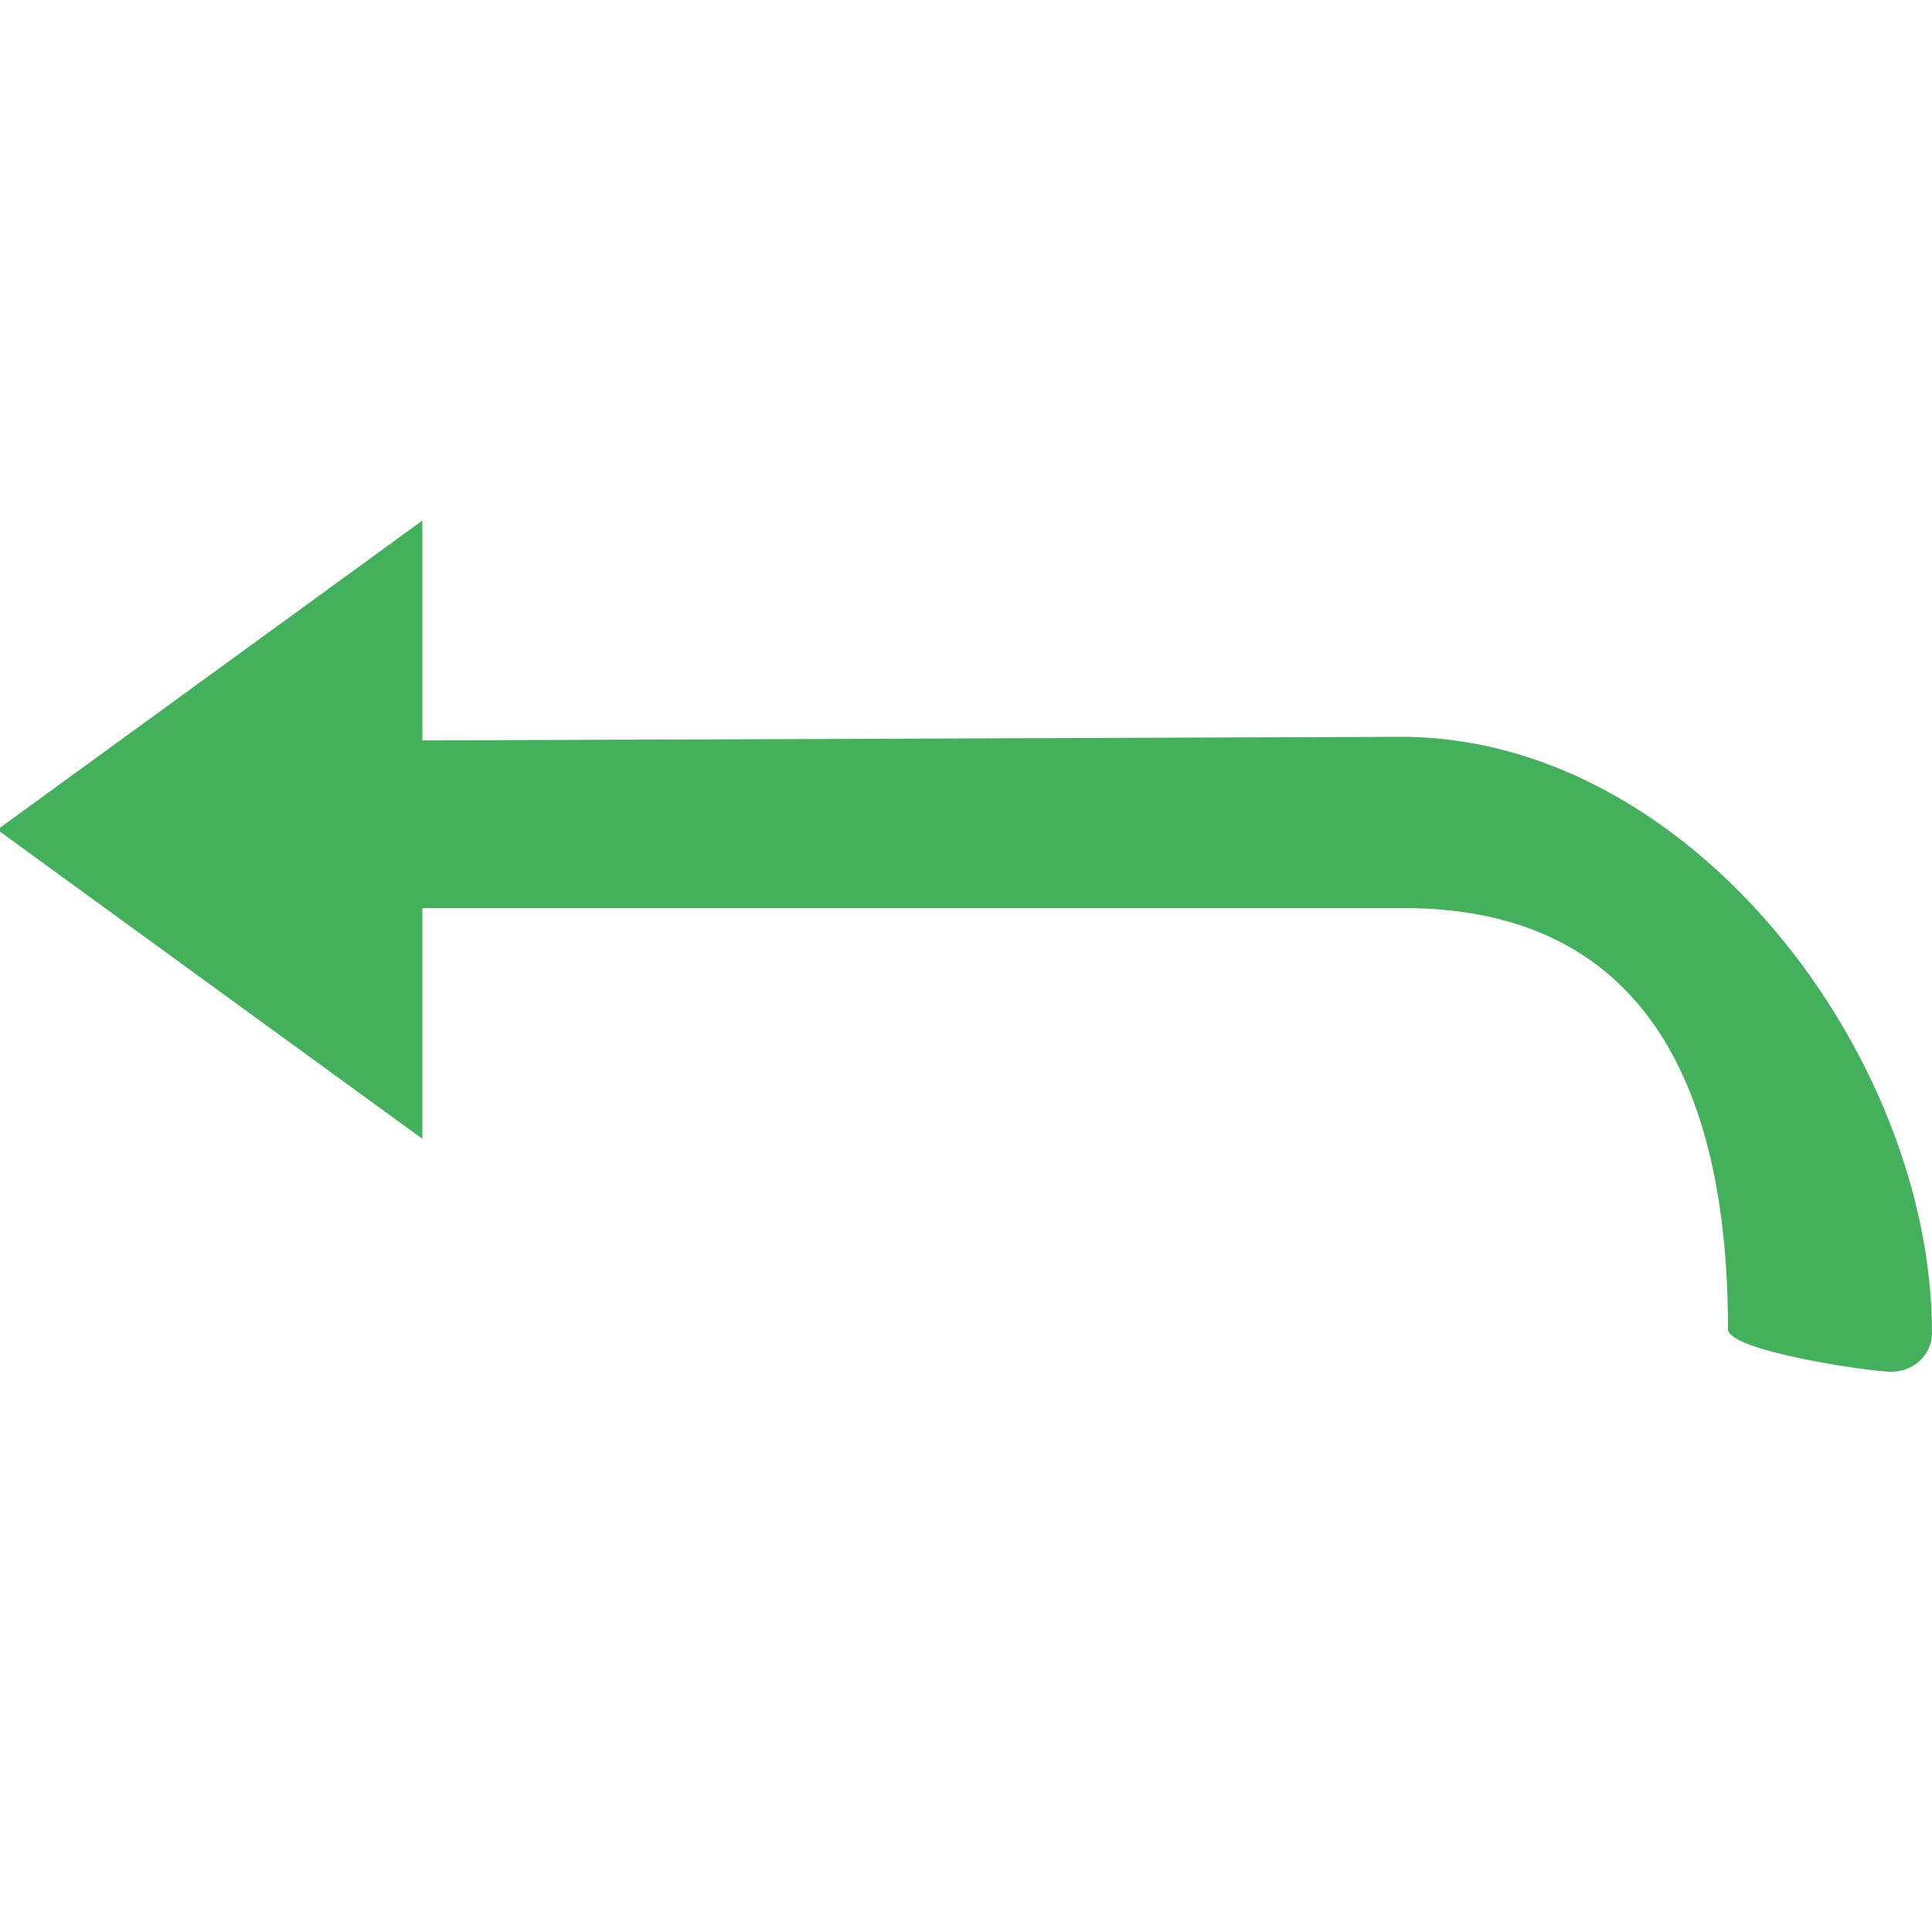
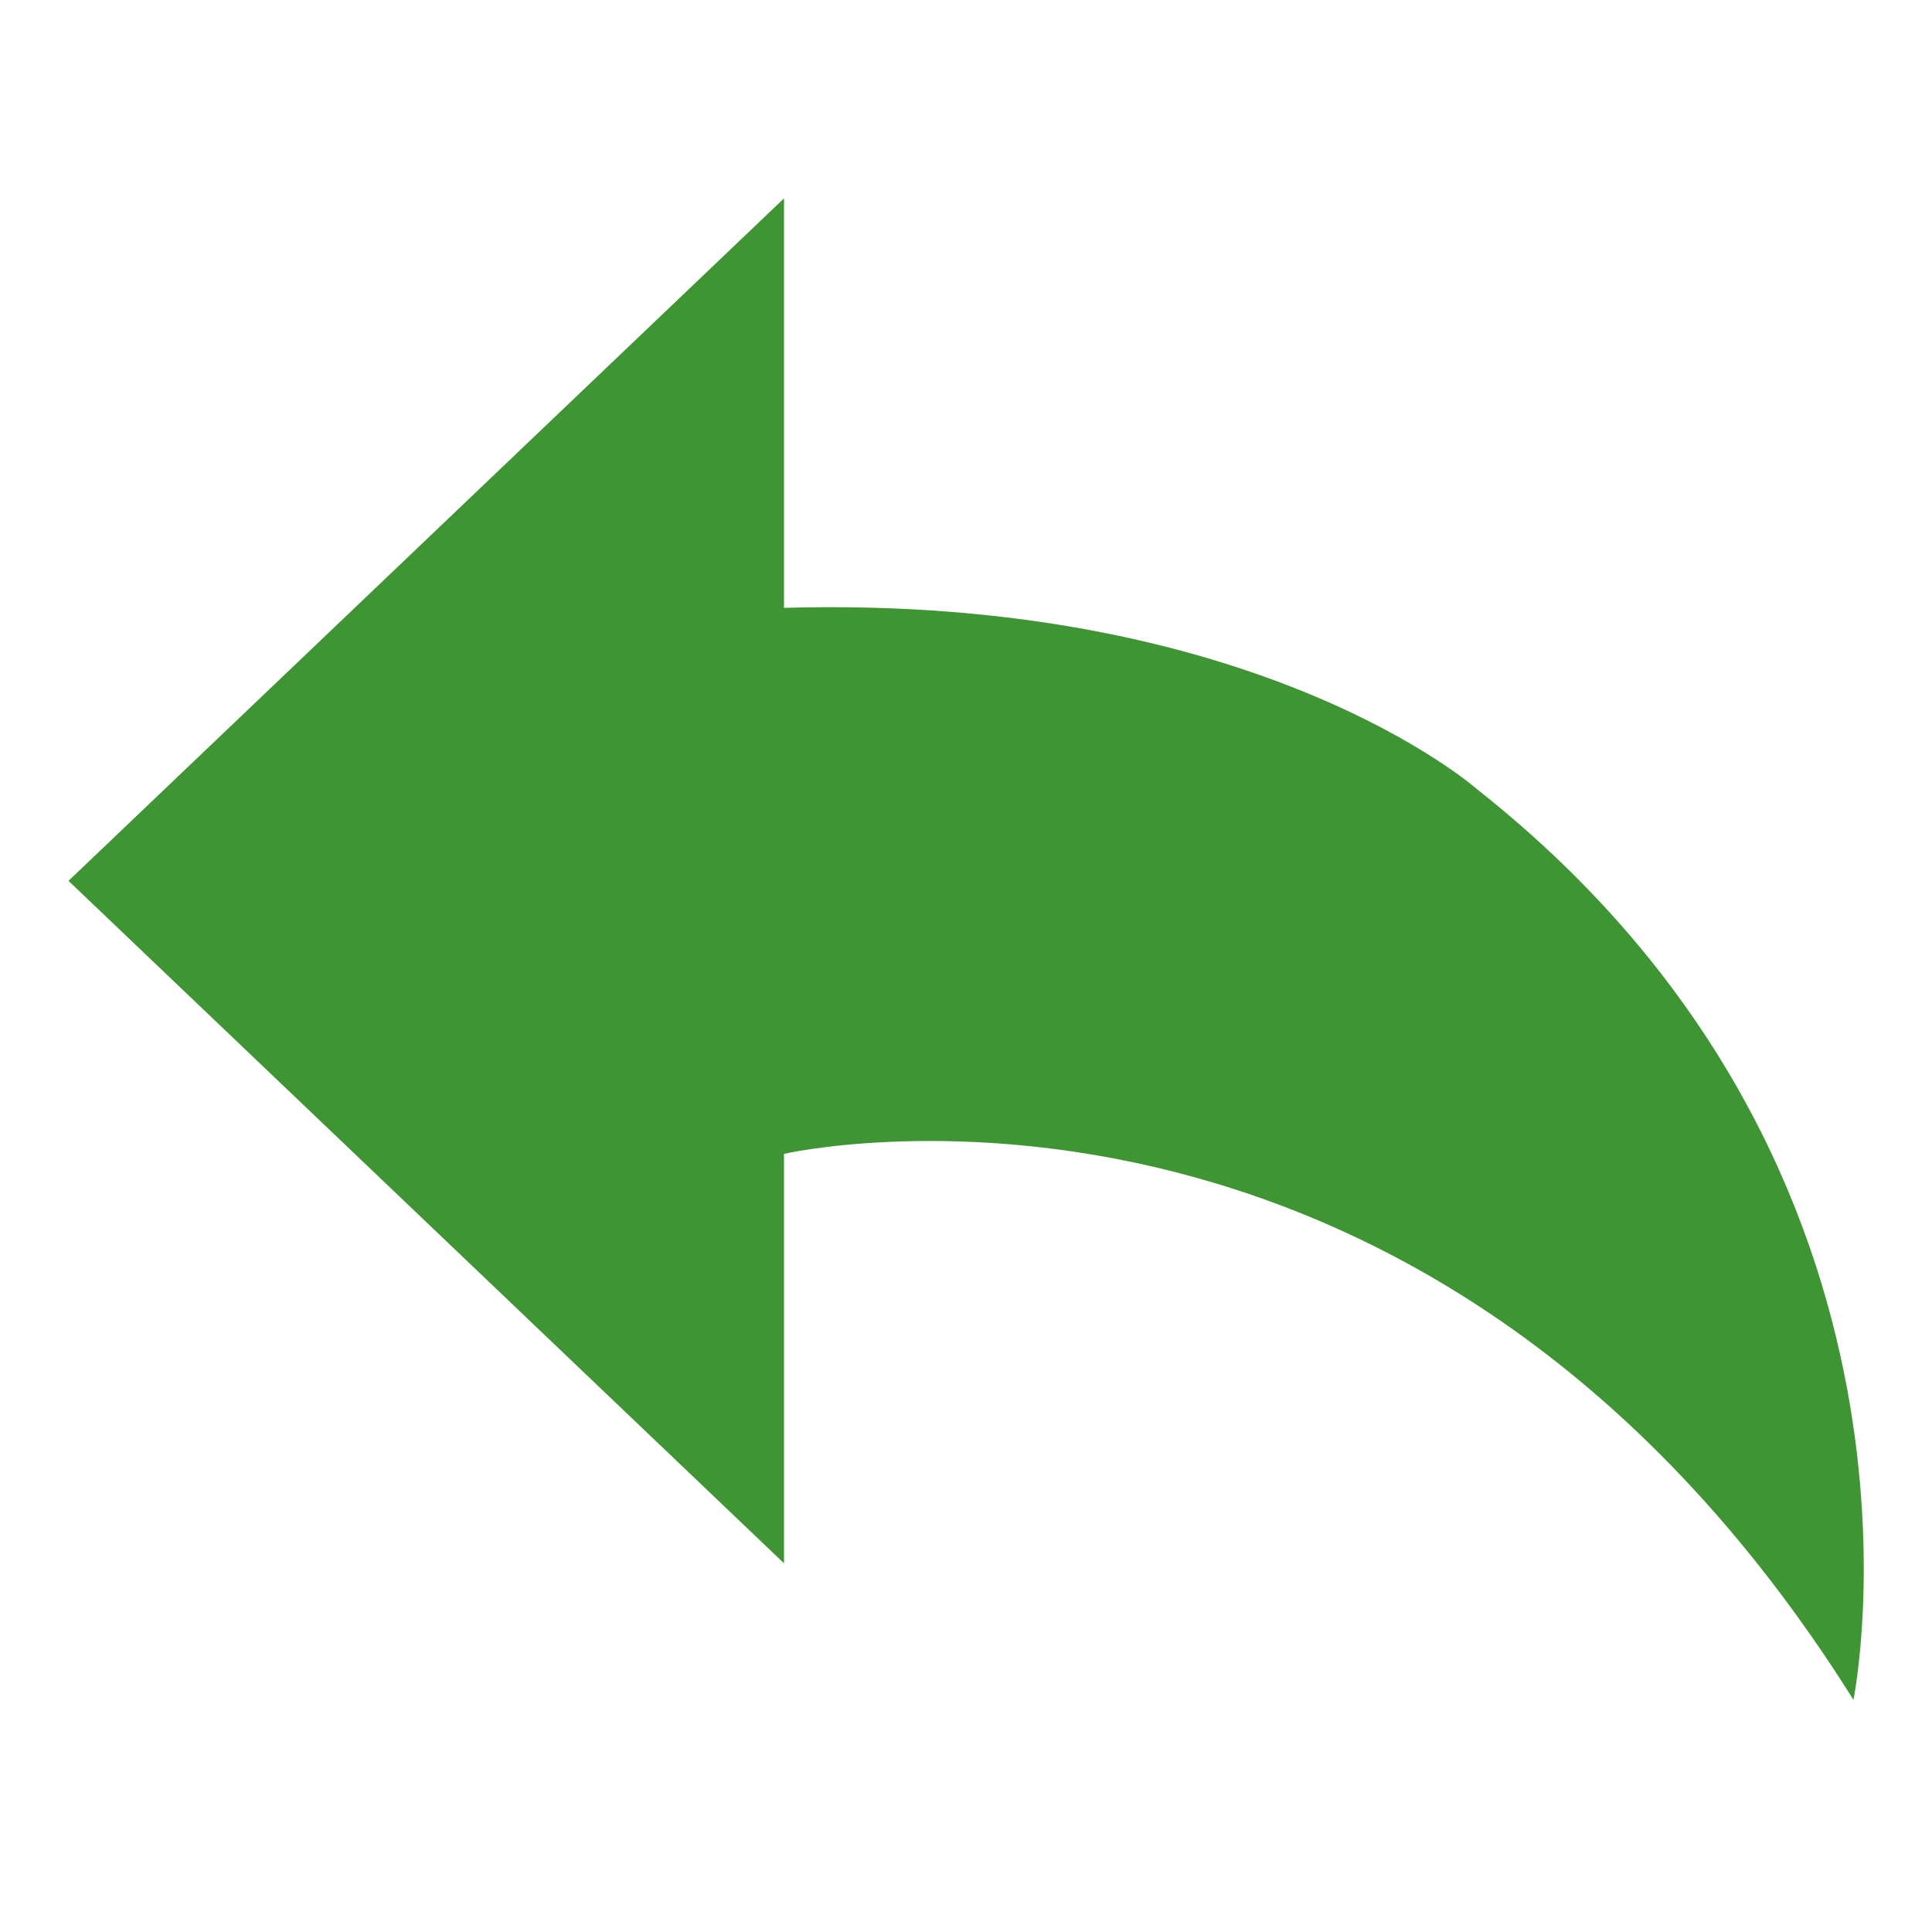
- <svg xmlns="http://www.w3.org/2000/svg" version="1.1" id="Capa_1" x="0px" y="0px" viewBox="0 0 50 50" style="enable-background:new 0 0 50 50;" xml:space="preserve">
-   <defs id="defs43" />
-   <path style="fill:#43b05c;stroke-width:1.026" d="m 36.219,19.069 -26.209,0.097 C 9.428,19.168 8.958,21.947 8.958,22.5 c 0,0.553 0.47,1 1.052,1 h 26.309 c 6.383,0 8.402,4.838 8.402,10.903 0,0.553 3.645,1.097 4.227,1.097 C 49.53,35.5 50,35.053 50,34.5 50,27.332 43.762,19.041 36.219,19.069 Z" id="path6" />
-   <polygon style="fill:#43b05c" points="12,30.5 1,38.5 12,46.5 " id="polygon8" transform="matrix(1,0,0,-1,-1.069637,59.9724)" />
-   <g id="g10">
+ <svg xmlns="http://www.w3.org/2000/svg" version="1.1" id="Capa_1" x="0px" y="0px" viewBox="0 0 55 55" style="enable-background:new 0 0 55 55;" xml:space="preserve">
+   <defs id="defs39" />
+   <path style="fill:#3f9533;stroke-width:1.653;fill-opacity:1" d="M 22.319,17.304 V 5.647 L 1.95,25.076 22.319,44.504 V 32.847 c 0,0 18.088,-4.153 30.445,15.543 0,0 3.081,-15.032 -10.72,-25.926 0,0.001 -6.25,-5.544 -19.725,-5.16 z" id="path4" />
+   <g id="g6" transform="matrix(-1,0,0,1,55,0)">
</g>
-   <g id="g12">
+   <g id="g8" transform="matrix(-1,0,0,1,55,0)">
</g>
-   <g id="g14">
+   <g id="g10" transform="matrix(-1,0,0,1,55,0)">
</g>
-   <g id="g16">
+   <g id="g12" transform="matrix(-1,0,0,1,55,0)">
</g>
-   <g id="g18">
+   <g id="g14" transform="matrix(-1,0,0,1,55,0)">
</g>
-   <g id="g20">
+   <g id="g16" transform="matrix(-1,0,0,1,55,0)">
</g>
-   <g id="g22">
+   <g id="g18" transform="matrix(-1,0,0,1,55,0)">
</g>
-   <g id="g24">
+   <g id="g20" transform="matrix(-1,0,0,1,55,0)">
</g>
-   <g id="g26">
+   <g id="g22" transform="matrix(-1,0,0,1,55,0)">
</g>
-   <g id="g28">
+   <g id="g24" transform="matrix(-1,0,0,1,55,0)">
</g>
-   <g id="g30">
+   <g id="g26" transform="matrix(-1,0,0,1,55,0)">
</g>
-   <g id="g32">
+   <g id="g28" transform="matrix(-1,0,0,1,55,0)">
</g>
-   <g id="g34">
+   <g id="g30" transform="matrix(-1,0,0,1,55,0)">
</g>
-   <g id="g36">
+   <g id="g32" transform="matrix(-1,0,0,1,55,0)">
</g>
-   <g id="g38">
+   <g id="g34" transform="matrix(-1,0,0,1,55,0)">
</g>
</svg>
